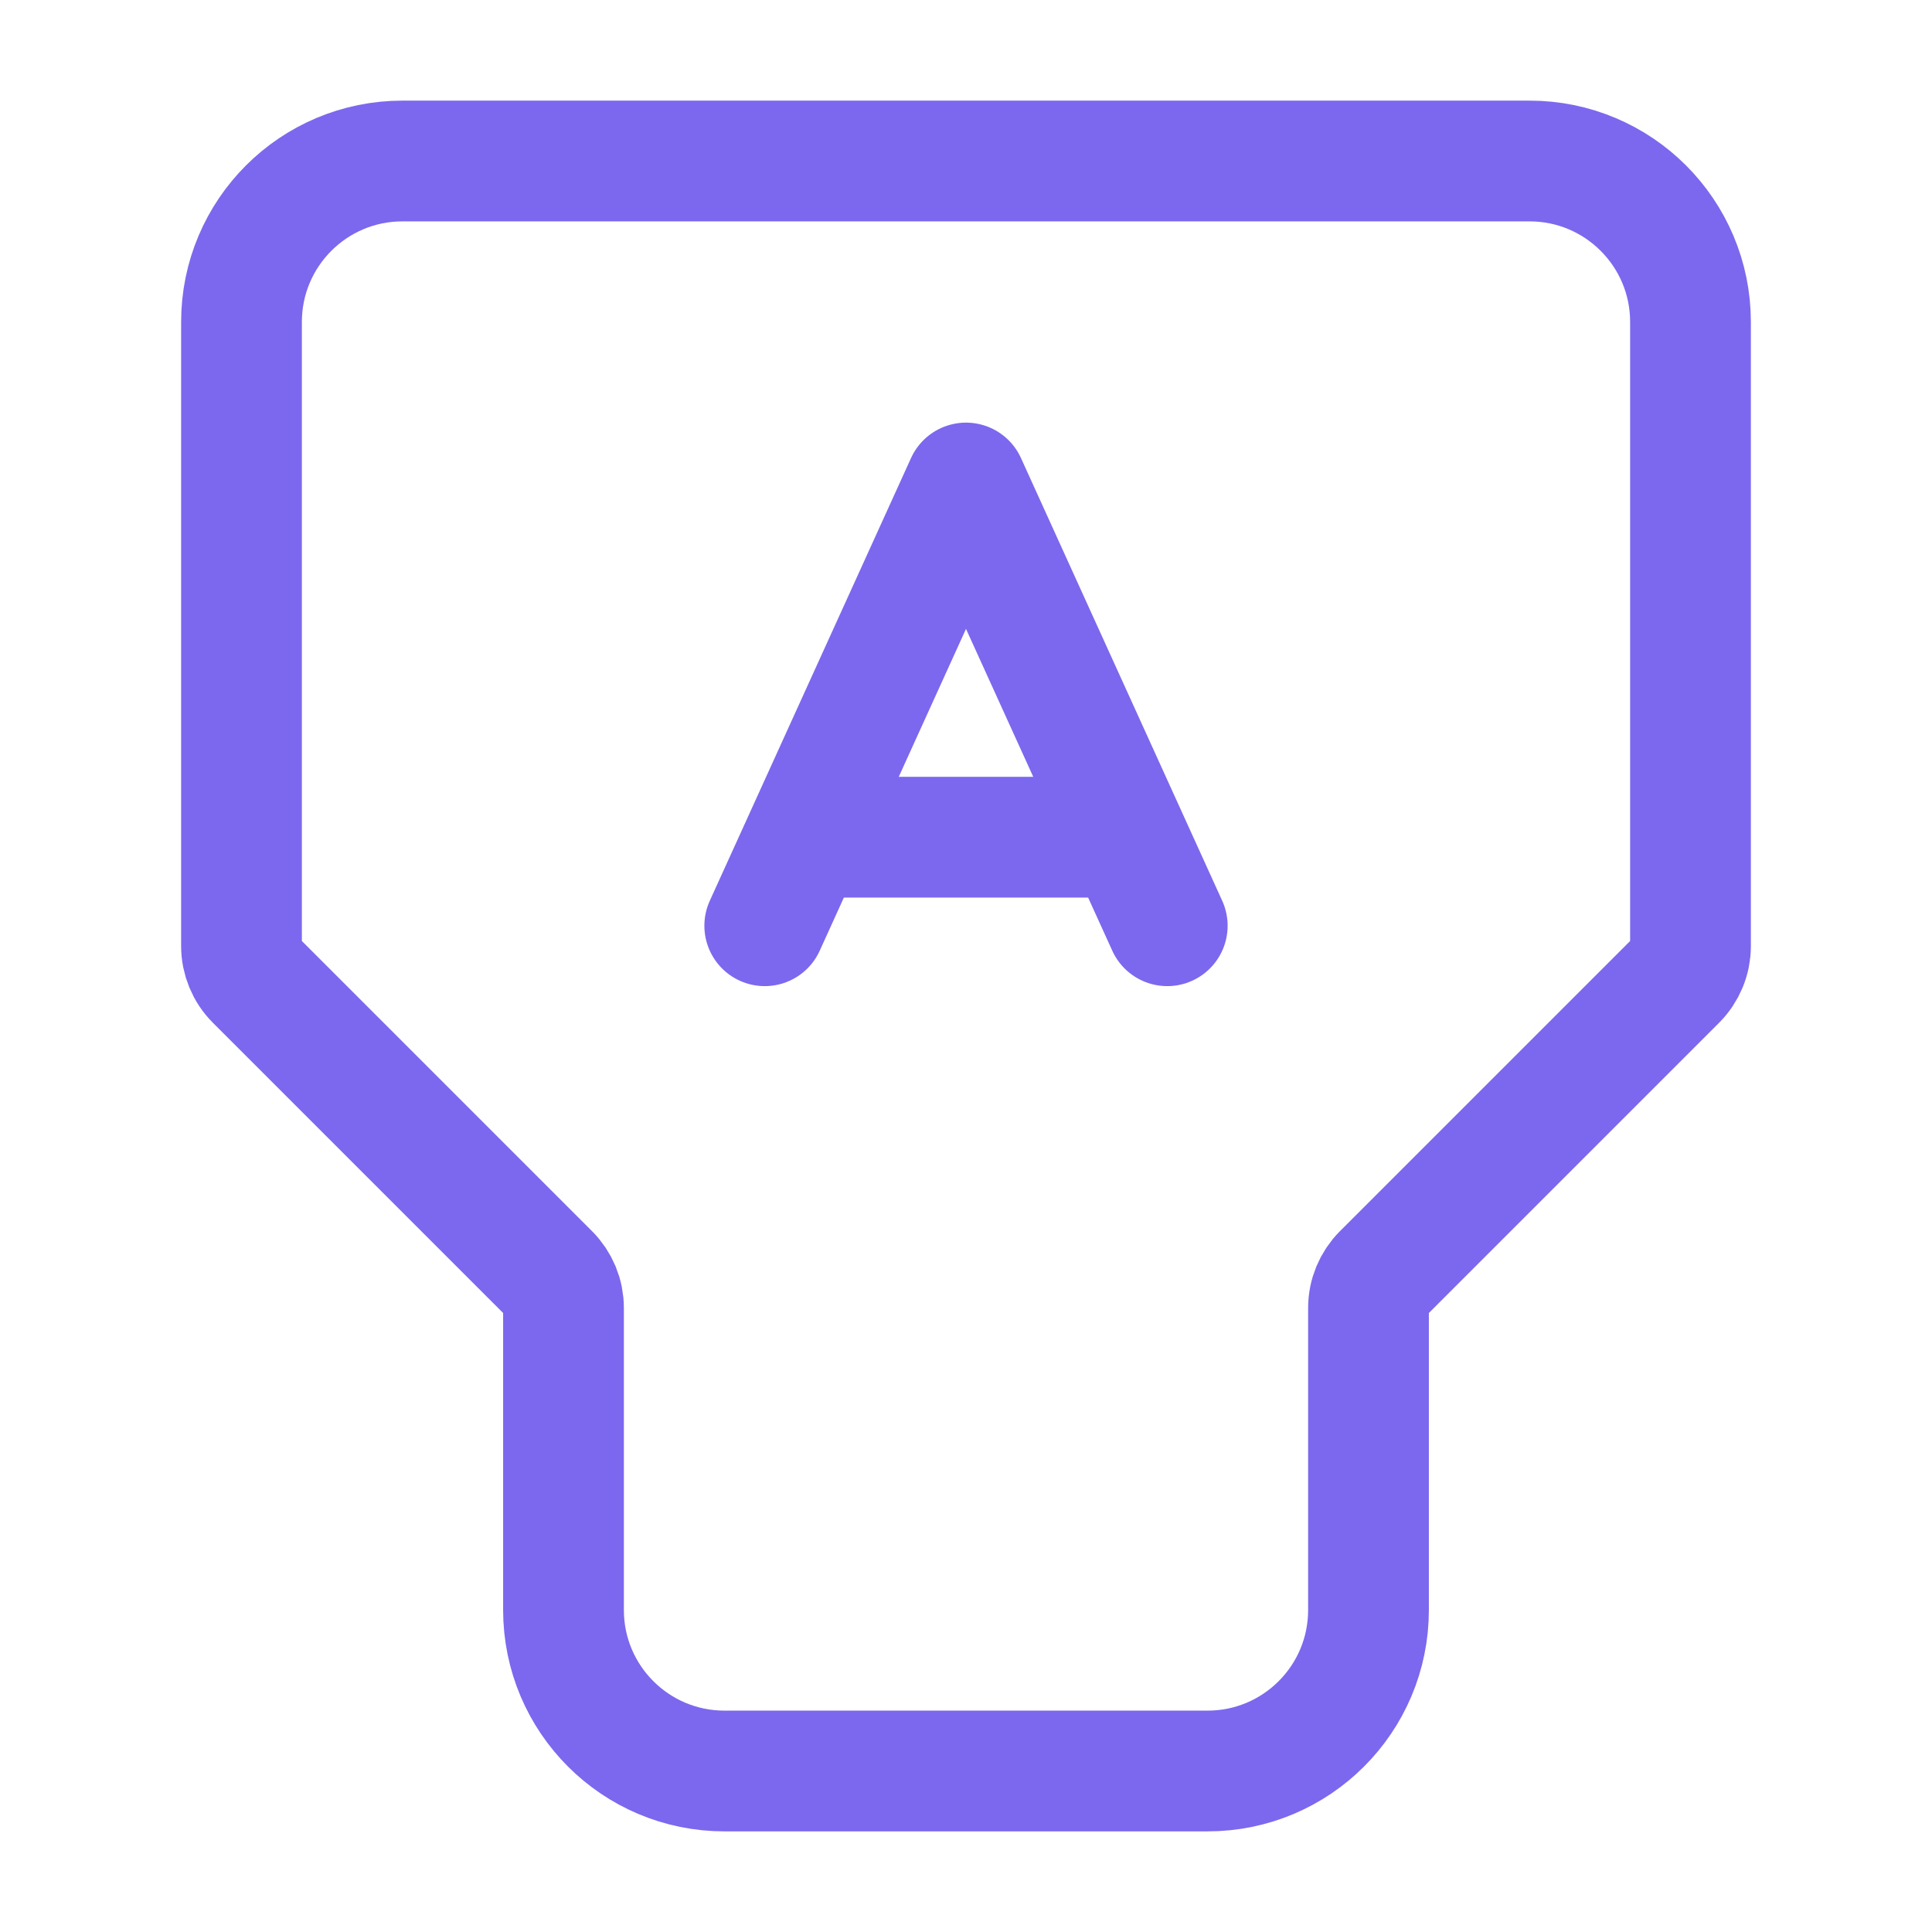
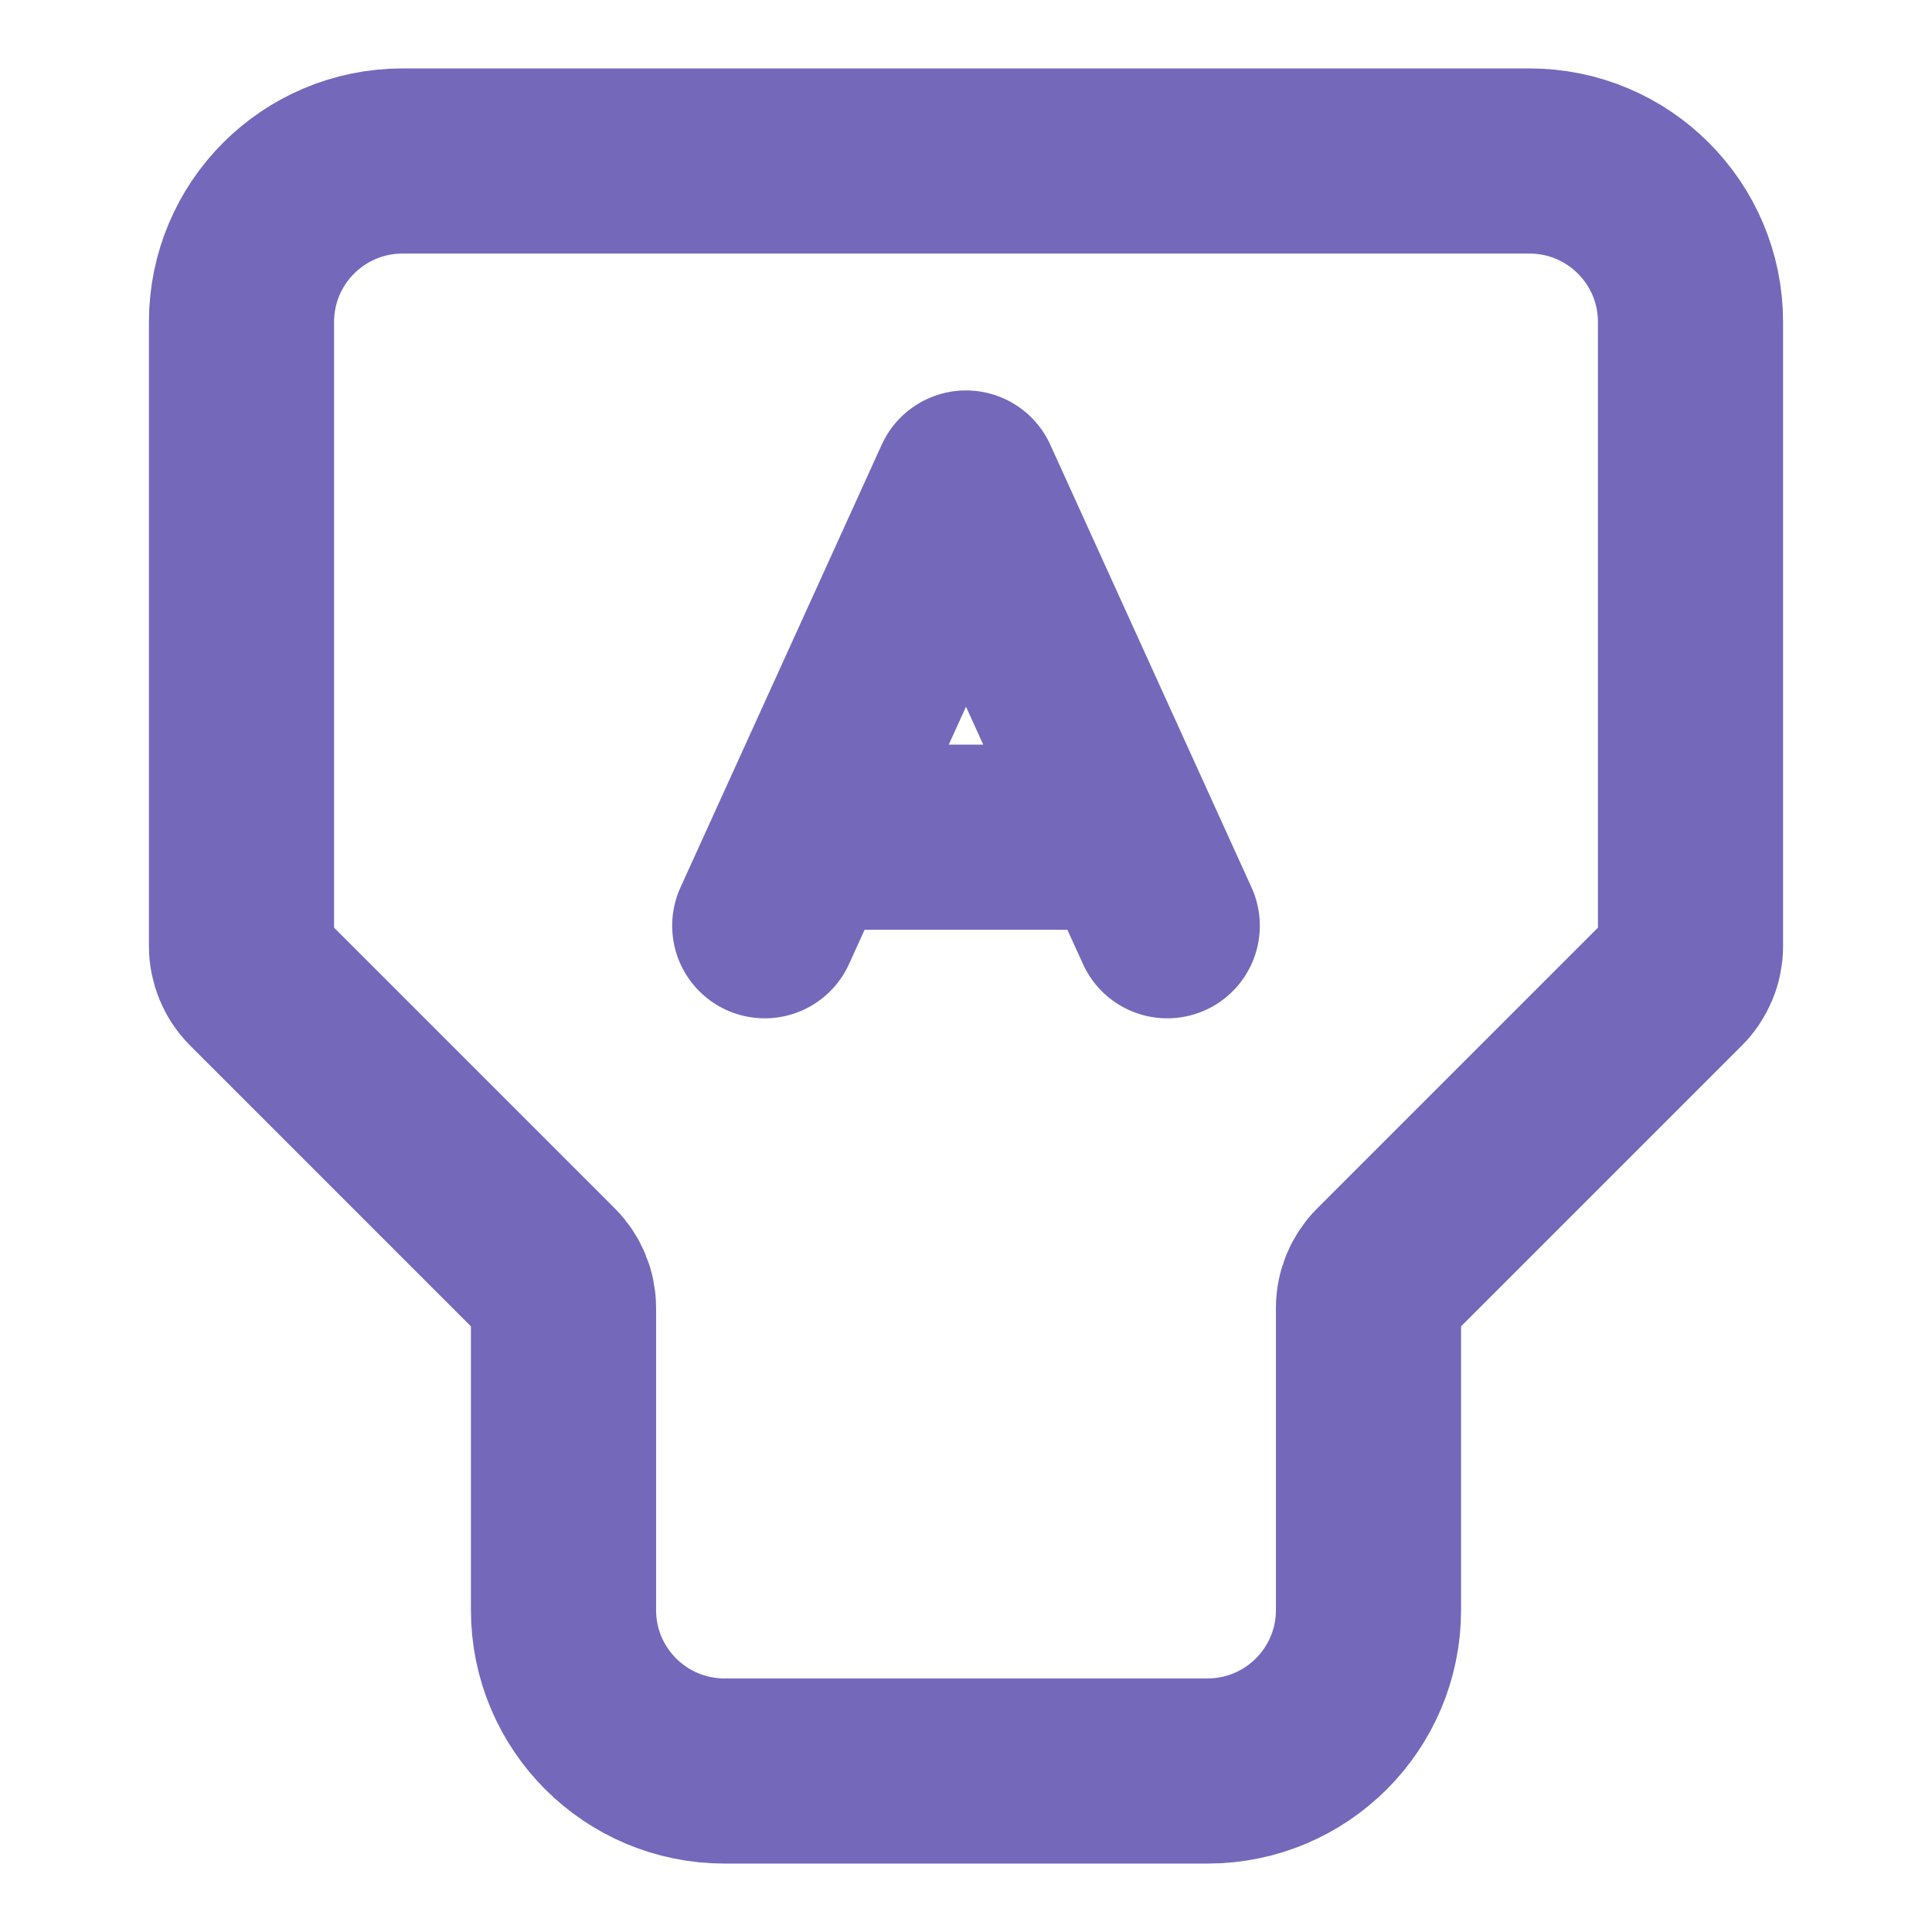
- <svg xmlns="http://www.w3.org/2000/svg" width="24px" height="24px" stroke-width="1.5" viewBox="0 0 24 24" fill="none" color="#7b68ee">
-   <path d="M7 16.248C7 16.089 6.937 15.937 6.824 15.824L3.176 12.176C3.063 12.063 3 11.911 3 11.752V4C3 2.895 3.895 2 5 2H12H19C20.105 2 21 2.895 21 4V11.752C21 11.911 20.937 12.063 20.824 12.176L17.176 15.824C17.063 15.937 17 16.089 17 16.248V20C17 21.105 16.105 22 15 22H9C7.895 22 7 21.105 7 20V16.248Z" stroke="#7b68ee" stroke-width="1.5" />
-   <path d="M9.5 11.5L10 10.4M14.5 11.5L14 10.4M14 10.4L12 6L10 10.4M14 10.4H10" stroke="#7b68ee" stroke-width="1.5" stroke-linecap="round" stroke-linejoin="round" />
+ <svg xmlns="http://www.w3.org/2000/svg" width="64px" height="64px" stroke-width="2.3" viewBox="0 0 24 24" fill="none" color="#7468bb">
+   <path d="M7 16.248C7 16.089 6.937 15.937 6.824 15.824L3.176 12.176C3.063 12.063 3 11.911 3 11.752V4C3 2.895 3.895 2 5 2H12H19C20.105 2 21 2.895 21 4V11.752C21 11.911 20.937 12.063 20.824 12.176L17.176 15.824C17.063 15.937 17 16.089 17 16.248V20C17 21.105 16.105 22 15 22H9C7.895 22 7 21.105 7 20V16.248Z" stroke="#7468bb" stroke-width="2.3" />
+   <path d="M9.5 11.5L10 10.4M14.5 11.5L14 10.4M14 10.4L12 6L10 10.4M14 10.4H10" stroke="#7468bb" stroke-width="2.3" stroke-linecap="round" stroke-linejoin="round" />
</svg>
